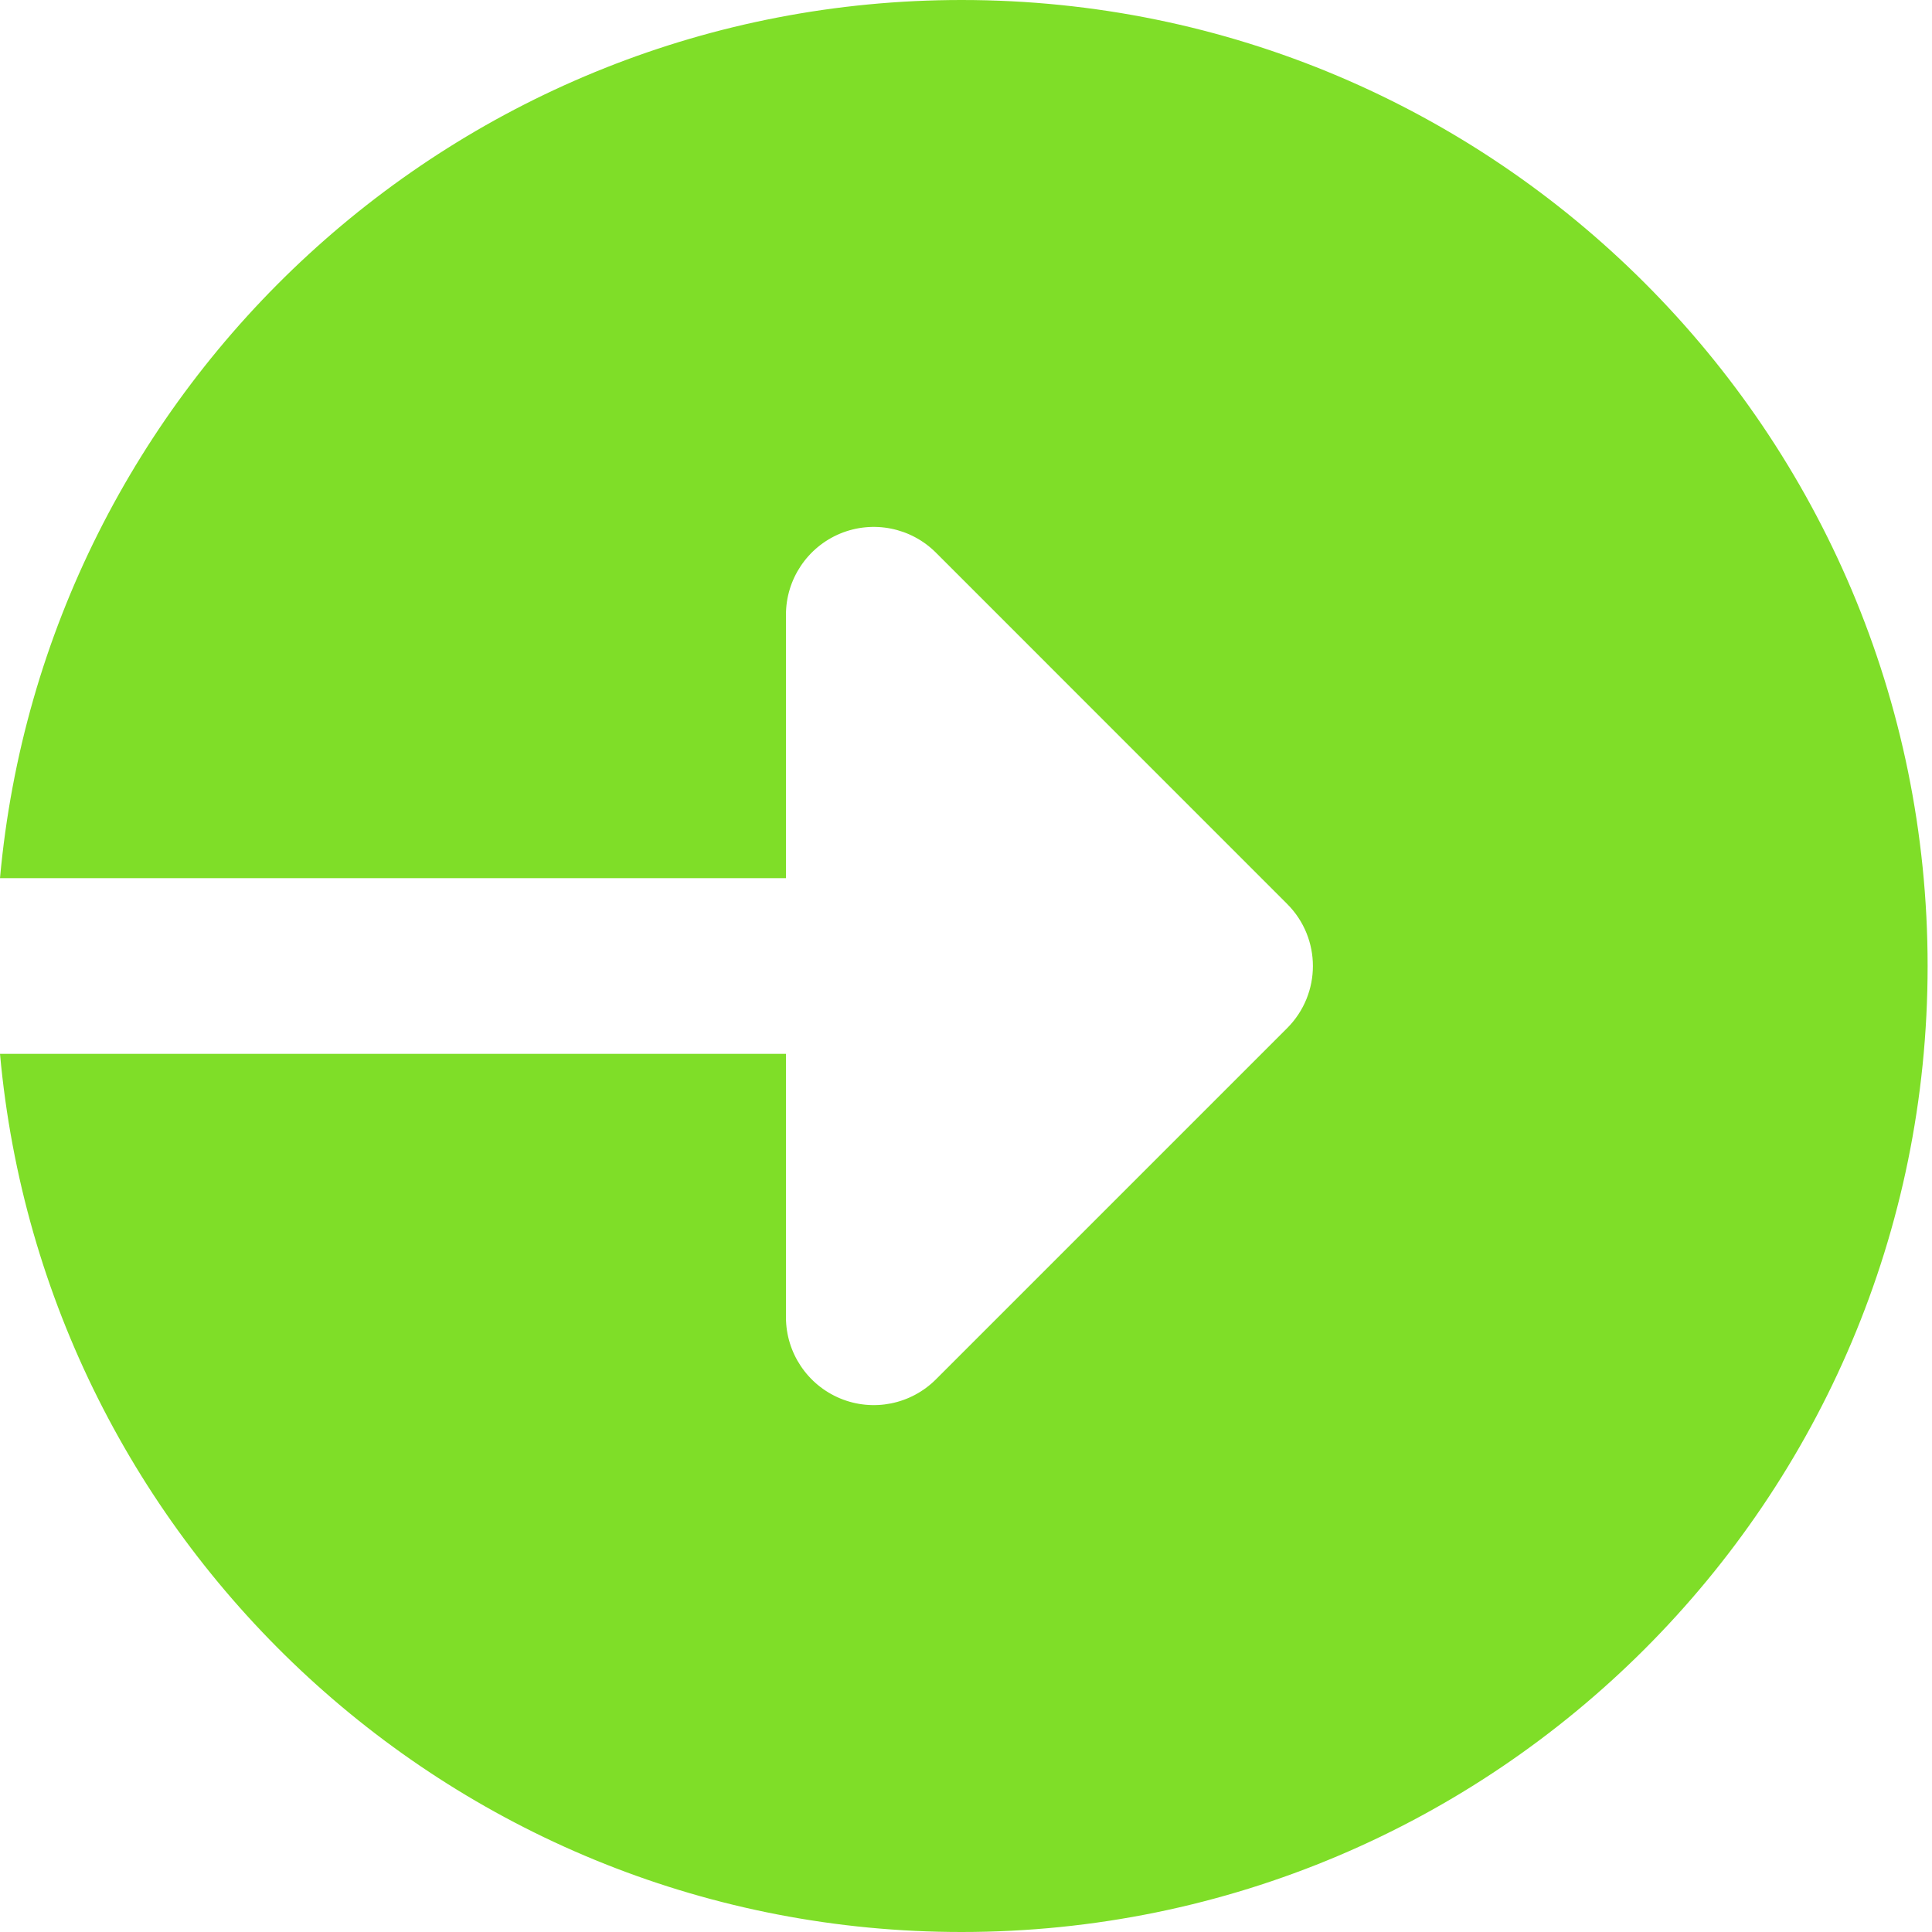
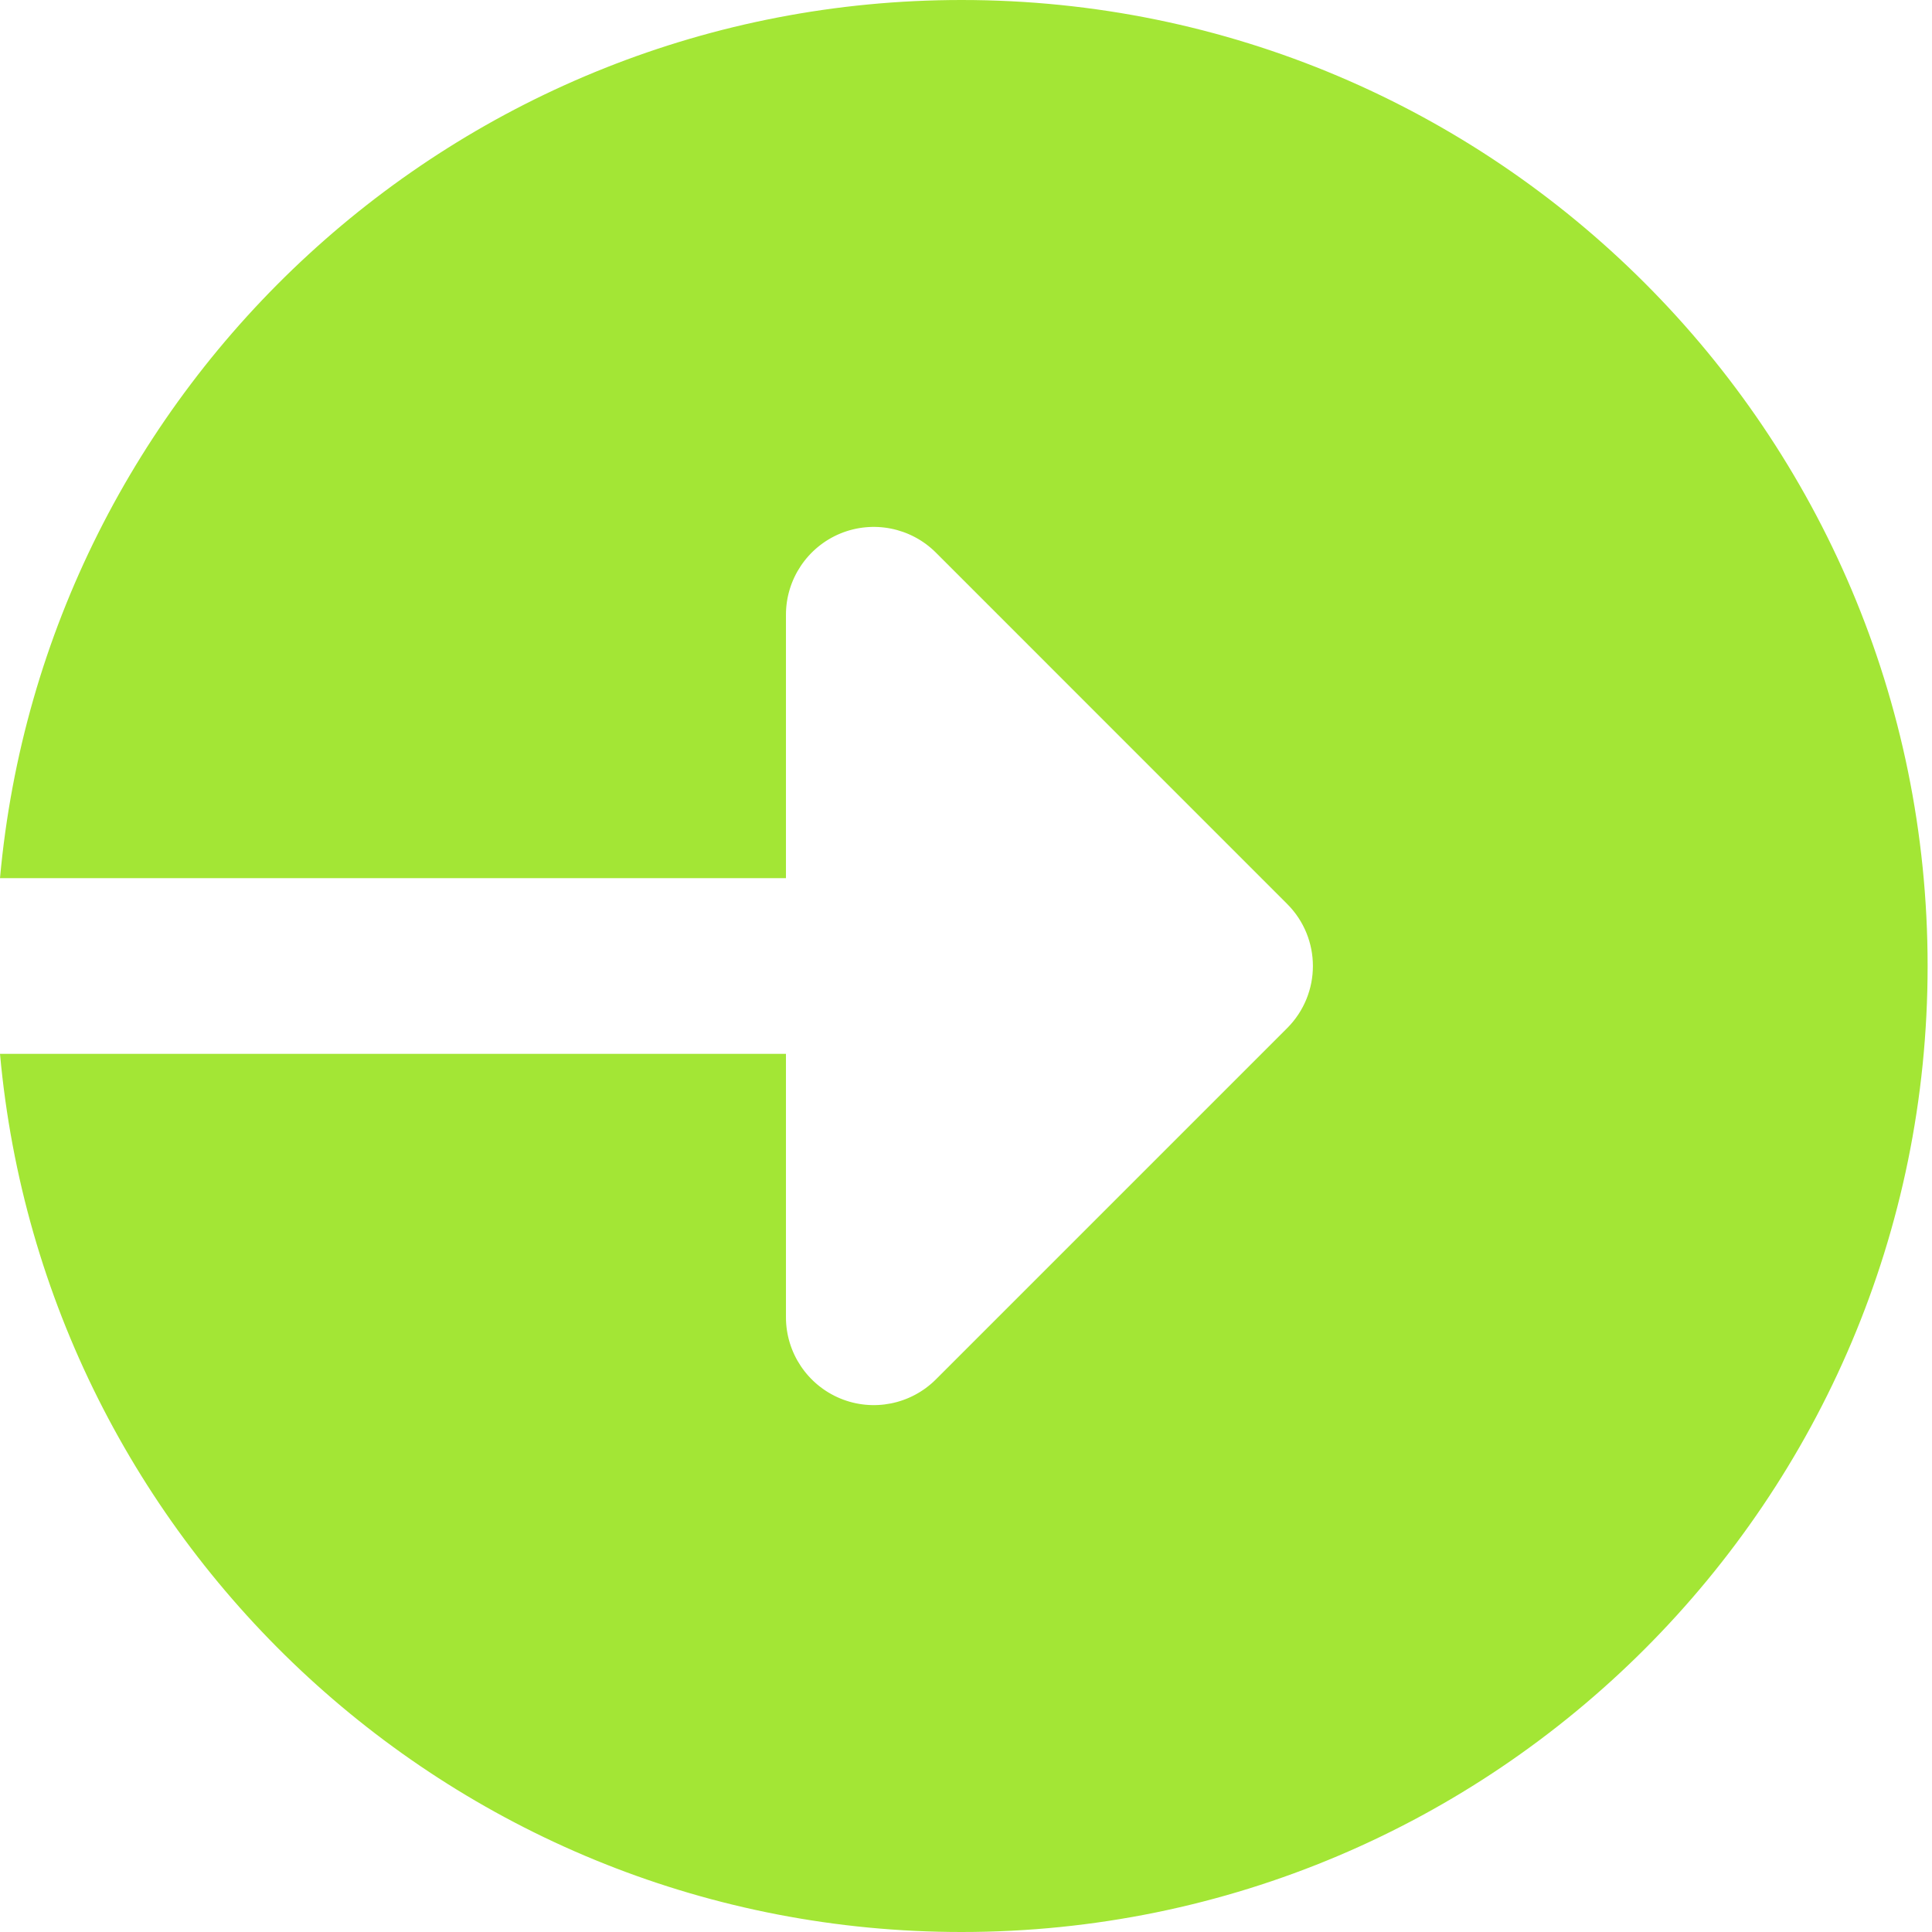
<svg xmlns="http://www.w3.org/2000/svg" width="26" height="26" viewBox="0 0 26 26" fill="none">
-   <path d="M12.941 0C6.16 0 0.598 5.193 0 11.818H10.577V8.273C10.577 7.795 10.866 7.364 11.306 7.181C11.748 6.998 12.257 7.099 12.595 7.437L17.322 12.165C17.784 12.627 17.784 13.373 17.322 13.836L12.595 18.563C12.257 18.901 11.748 19.003 11.306 18.819C10.866 18.636 10.577 18.205 10.577 17.727V14.182H0C0.598 20.807 6.16 26 12.941 26C20.12 26 25.941 20.18 25.941 13C25.941 5.82 20.12 0 12.941 0V0Z" fill="#7FDE28" />
+   <path d="M12.941 0C6.16 0 0.598 5.193 0 11.818H10.577V8.273C10.577 7.795 10.866 7.364 11.306 7.181C11.748 6.998 12.257 7.099 12.595 7.437L17.322 12.165C17.784 12.627 17.784 13.373 17.322 13.836L12.595 18.563C12.257 18.901 11.748 19.003 11.306 18.819C10.866 18.636 10.577 18.205 10.577 17.727V14.182H0C0.598 20.807 6.16 26 12.941 26C20.12 26 25.941 20.18 25.941 13C25.941 5.82 20.12 0 12.941 0V0Z" fill="#a3e635" />
</svg>
